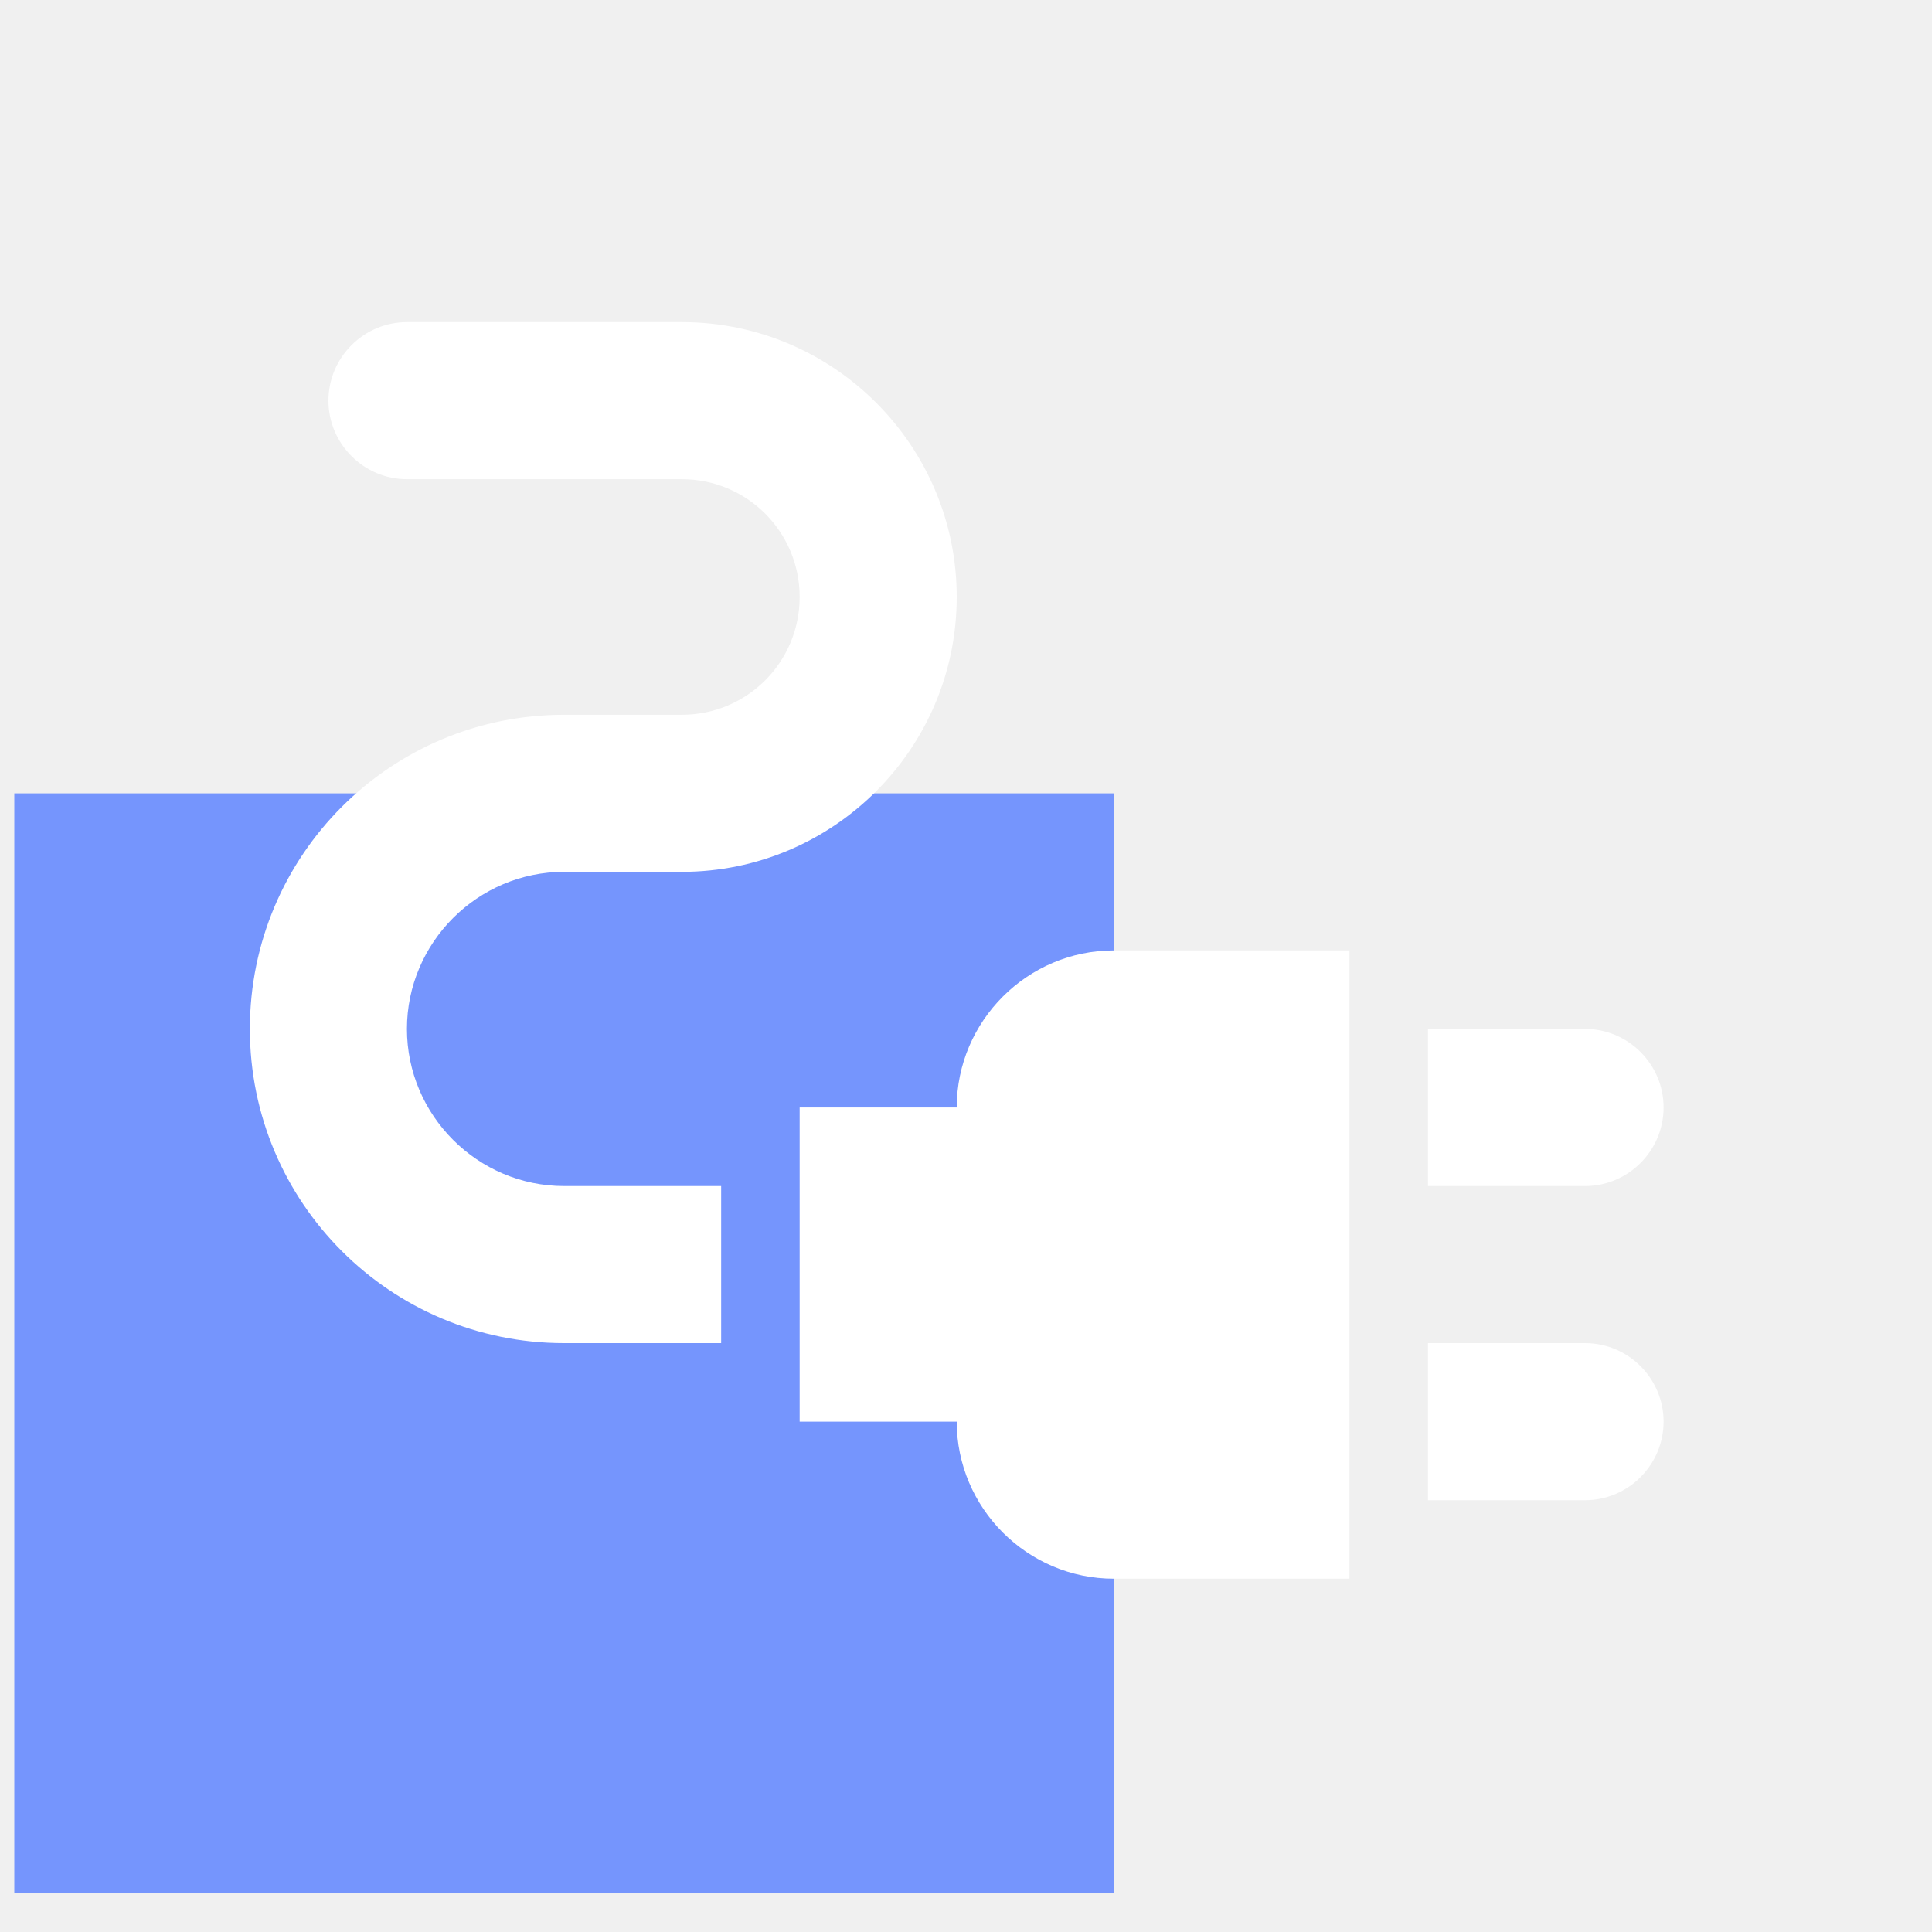
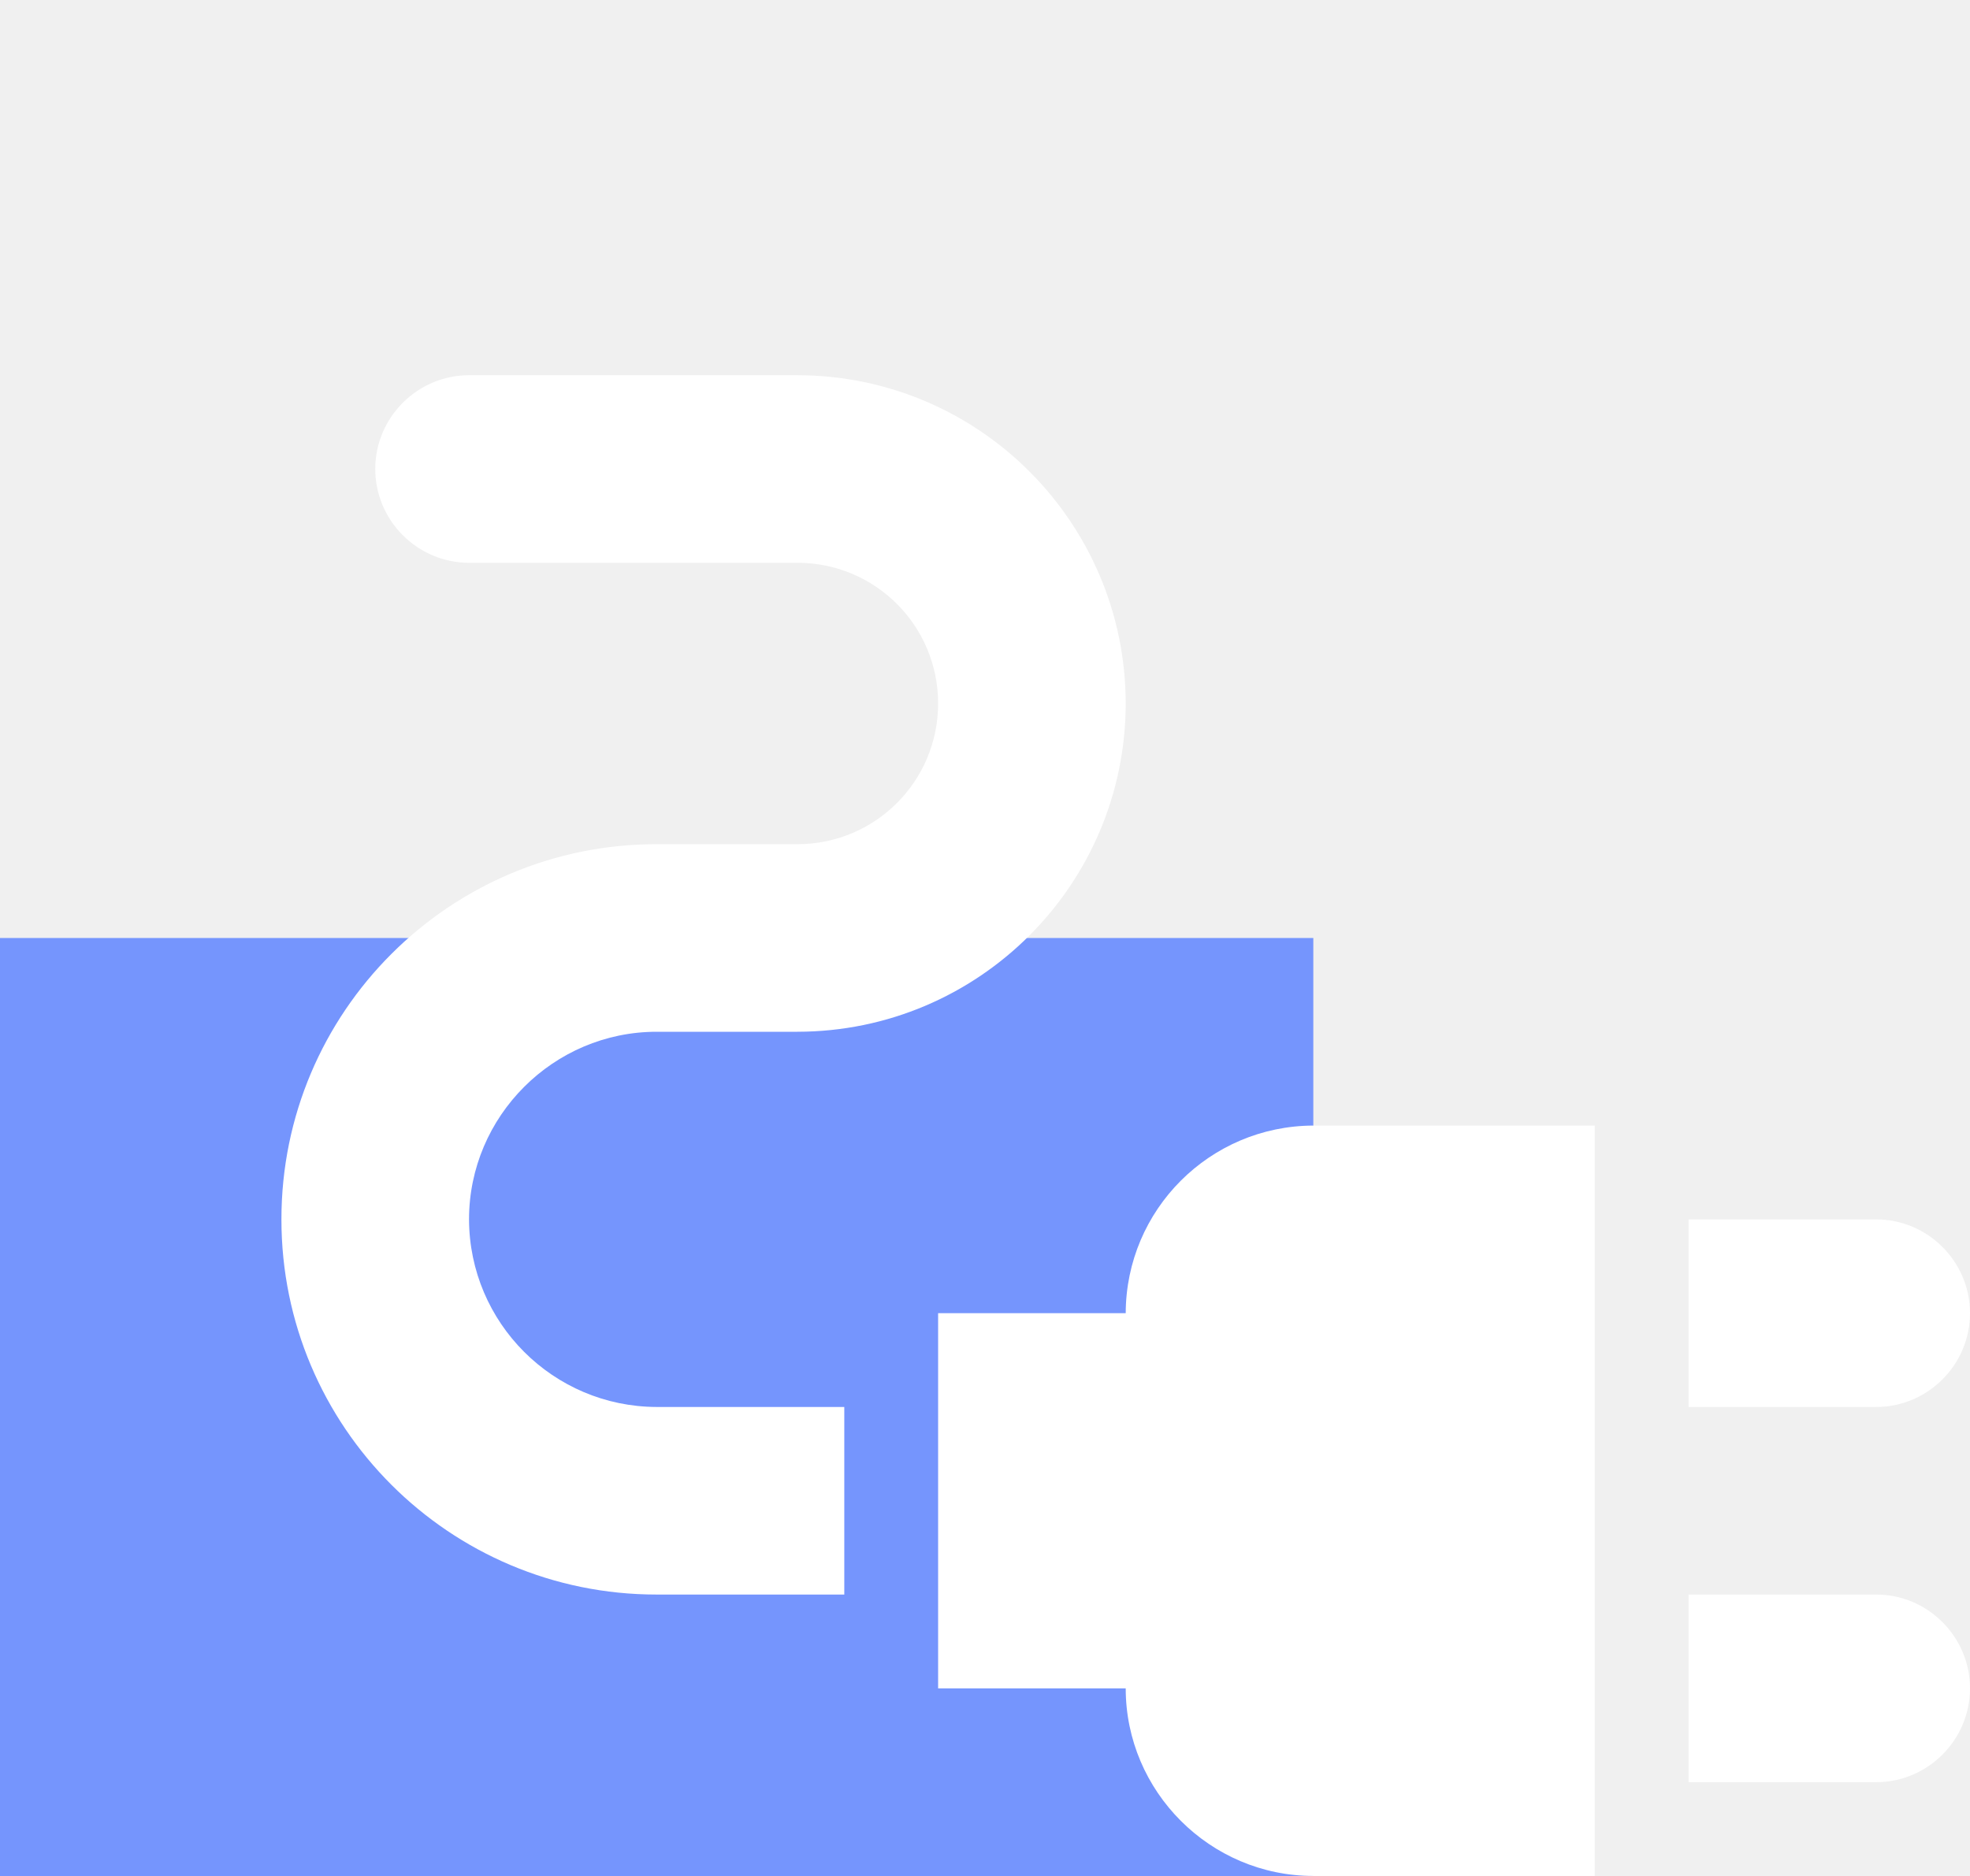
- <svg xmlns="http://www.w3.org/2000/svg" width="30" height="30" viewBox="0 0 30 30" fill="none">
-   <g clip-path="url(#clip0_308_429)">
-     <rect x="0.222" y="12.319" width="17.074" height="17.074" fill="#7595FD" />
-     <path d="M25.832 17.197C25.832 16.526 25.284 15.977 24.613 15.977H22.174V18.417H24.613C25.284 18.417 25.832 17.868 25.832 17.197ZM24.613 20.856H22.174V23.295H24.613C25.284 23.295 25.832 22.746 25.832 22.075C25.832 21.404 25.284 20.856 24.613 20.856ZM14.856 17.197H12.417V22.075H14.856C14.856 23.417 15.954 24.514 17.296 24.514H20.954V14.758H17.296C15.954 14.758 14.856 15.855 14.856 17.197Z" fill="white" />
-     <path d="M6.319 15.977C6.319 14.636 7.417 13.538 8.759 13.538H10.588C12.942 13.538 14.856 11.624 14.856 9.27C14.856 6.916 12.942 5.002 10.588 5.002H6.319C5.649 5.002 5.1 5.55 5.1 6.221C5.1 6.892 5.649 7.441 6.319 7.441H10.588C11.6 7.441 12.417 8.258 12.417 9.27C12.417 10.282 11.6 11.099 10.588 11.099H8.759C6.063 11.099 3.88 13.282 3.88 15.977C3.88 18.673 6.063 20.856 8.759 20.856H11.198V18.417H8.759C7.417 18.417 6.319 17.319 6.319 15.977Z" fill="white" />
-   </g>
-   <defs>
-     <clipPath id="clip0_308_429">
-       <rect width="29.269" height="29.269" fill="white" transform="translate(0.22168 0.123276)" />
-     </clipPath>
-   </defs>
+ <svg xmlns="http://www.w3.org/2000/svg">
+   <path fill="#7595FD" d="M0 16.667h23.333V40H0z" />
+   <path fill="#fff" d="M35 23.333c0-.916-.75-1.666-1.667-1.666H30V25h3.333C34.25 25 35 24.25 35 23.333Zm-1.667 5H30v3.334h3.333c.917 0 1.667-.75 1.667-1.667s-.75-1.667-1.667-1.667Zm-13.333-5h-3.333V30H20c0 1.833 1.5 3.333 3.333 3.333h5V20h-5A3.343 3.343 0 0 0 20 23.333Z" />
+   <path fill="#fff" d="M8.333 21.667c0-1.834 1.5-3.334 3.334-3.334h2.5A5.84 5.84 0 0 0 20 12.5a5.84 5.84 0 0 0-5.833-5.833H8.333c-.916 0-1.666.75-1.666 1.666 0 .917.75 1.667 1.666 1.667h5.834c1.383 0 2.5 1.117 2.5 2.5s-1.117 2.5-2.5 2.5h-2.5A6.665 6.665 0 0 0 5 21.667a6.665 6.665 0 0 0 6.667 6.666H15V25h-3.333a3.343 3.343 0 0 1-3.334-3.333Z" />
</svg>
